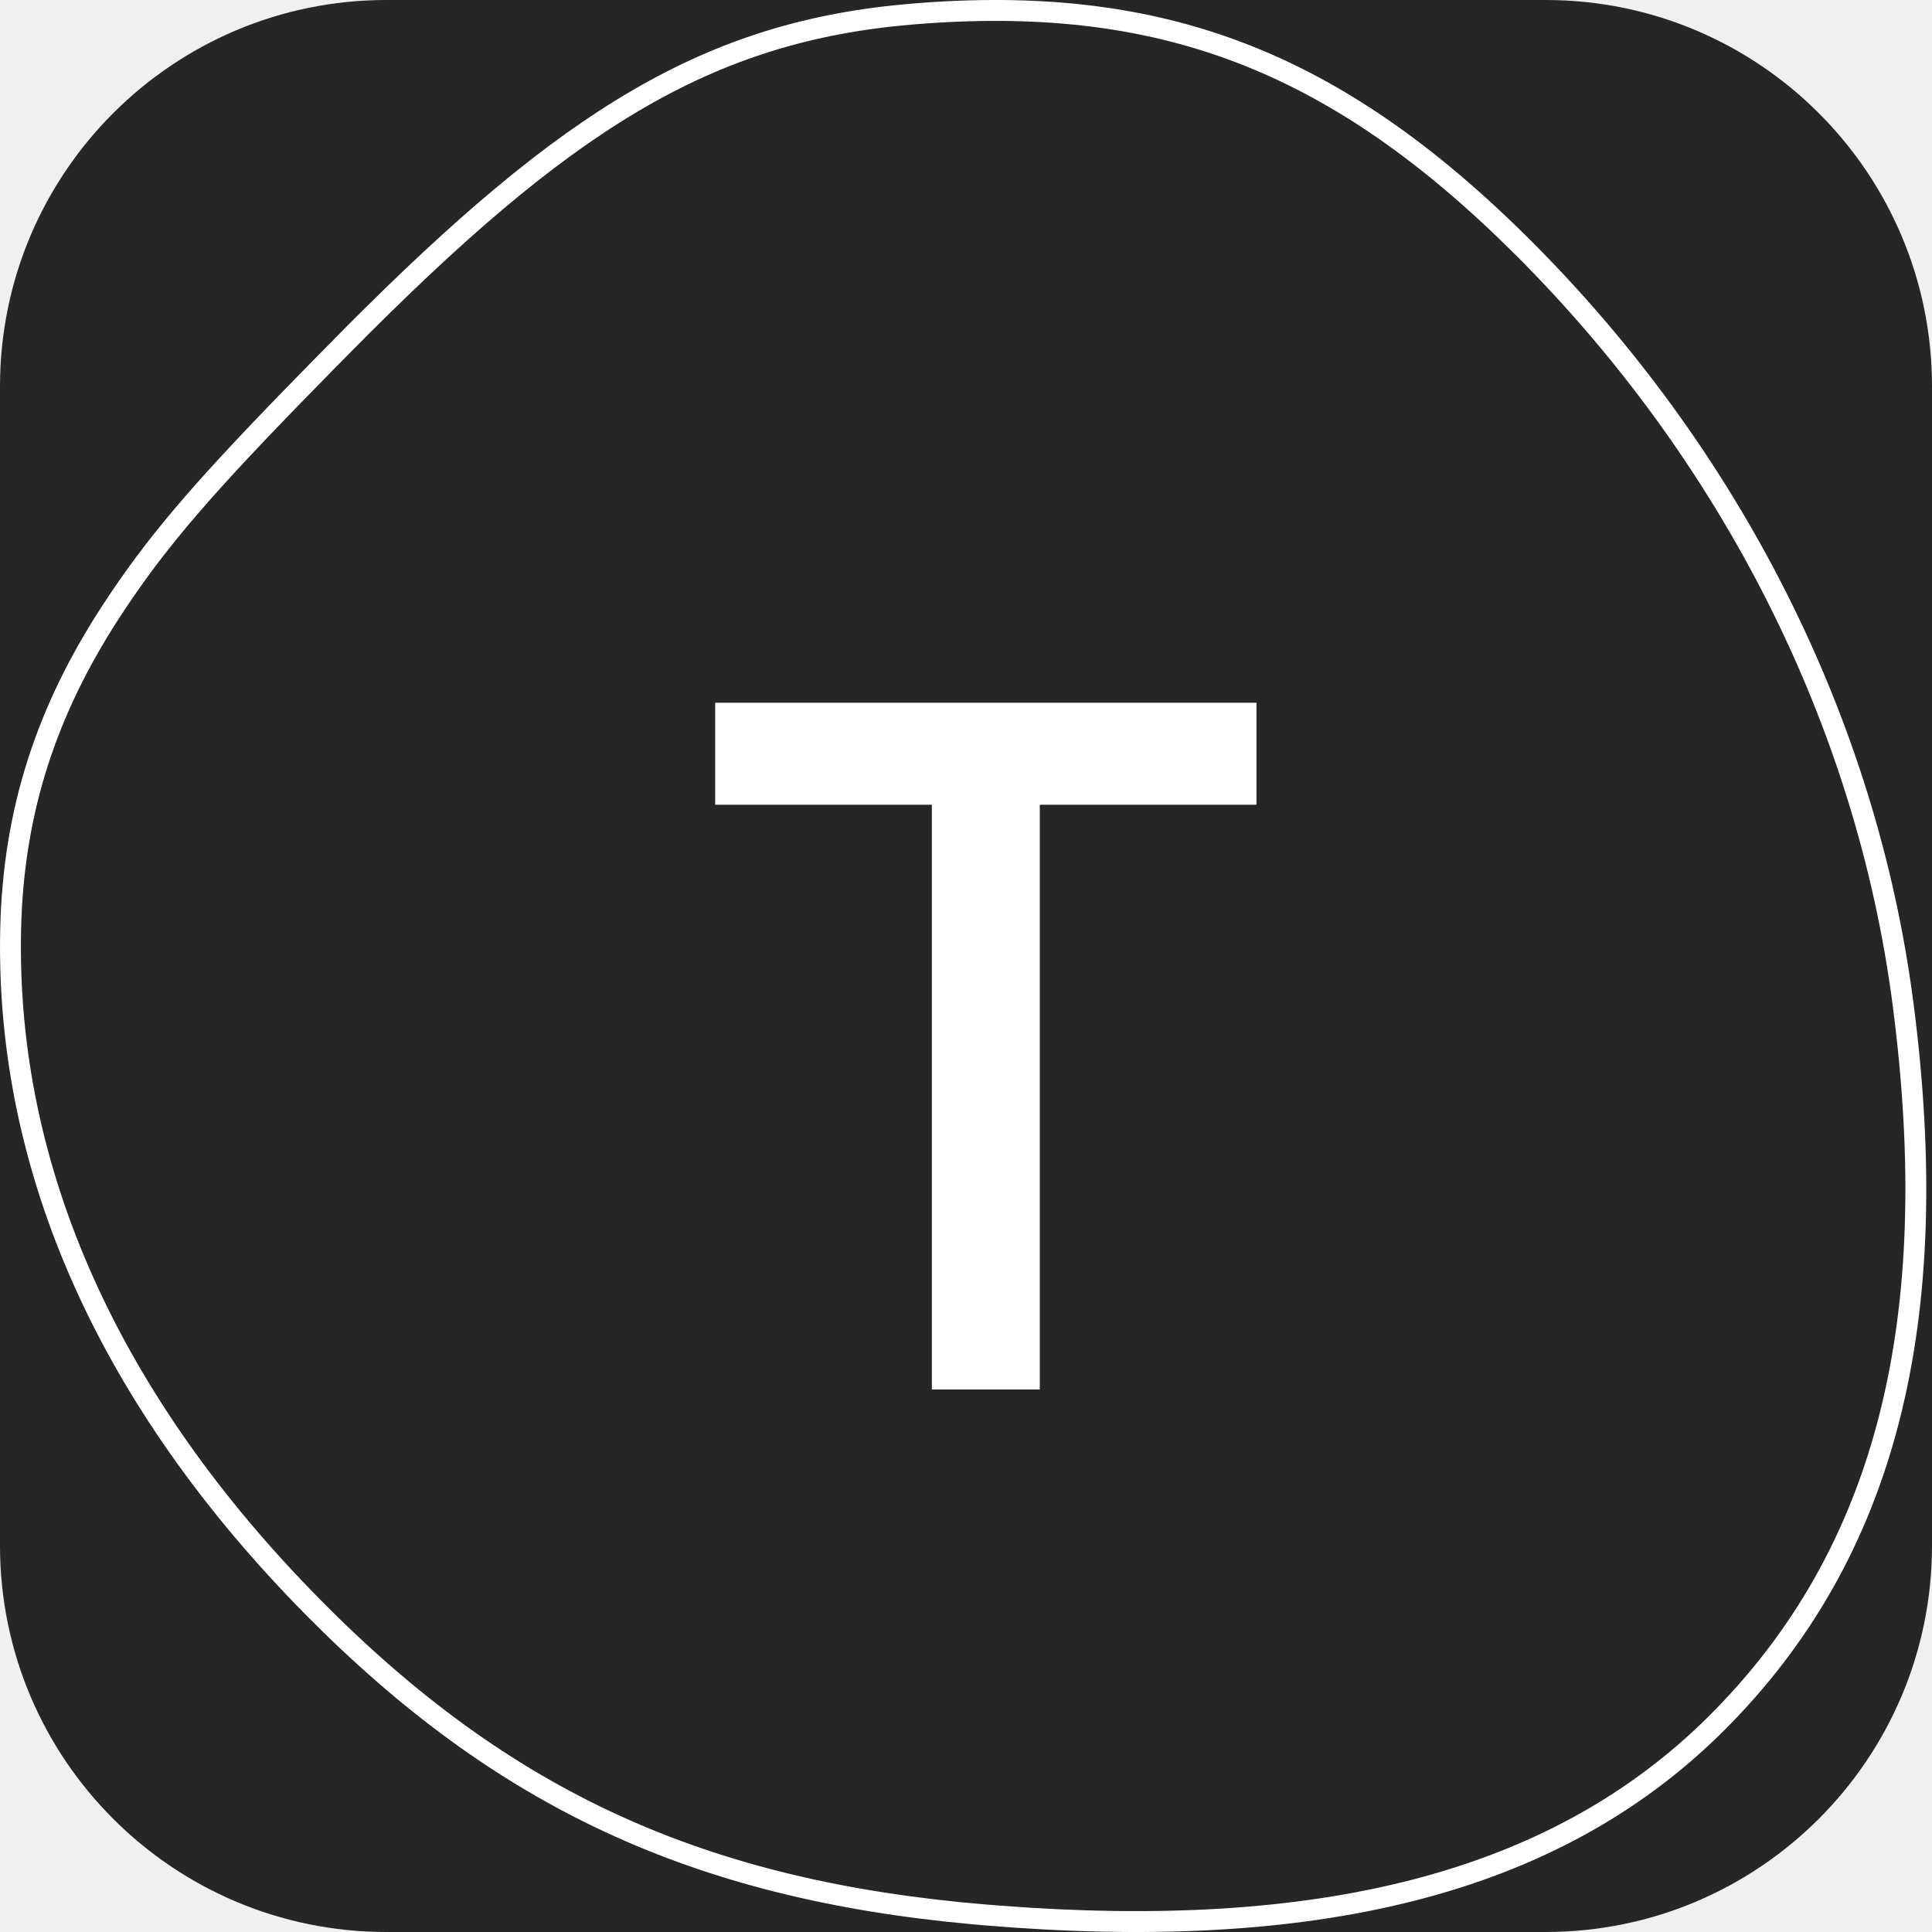
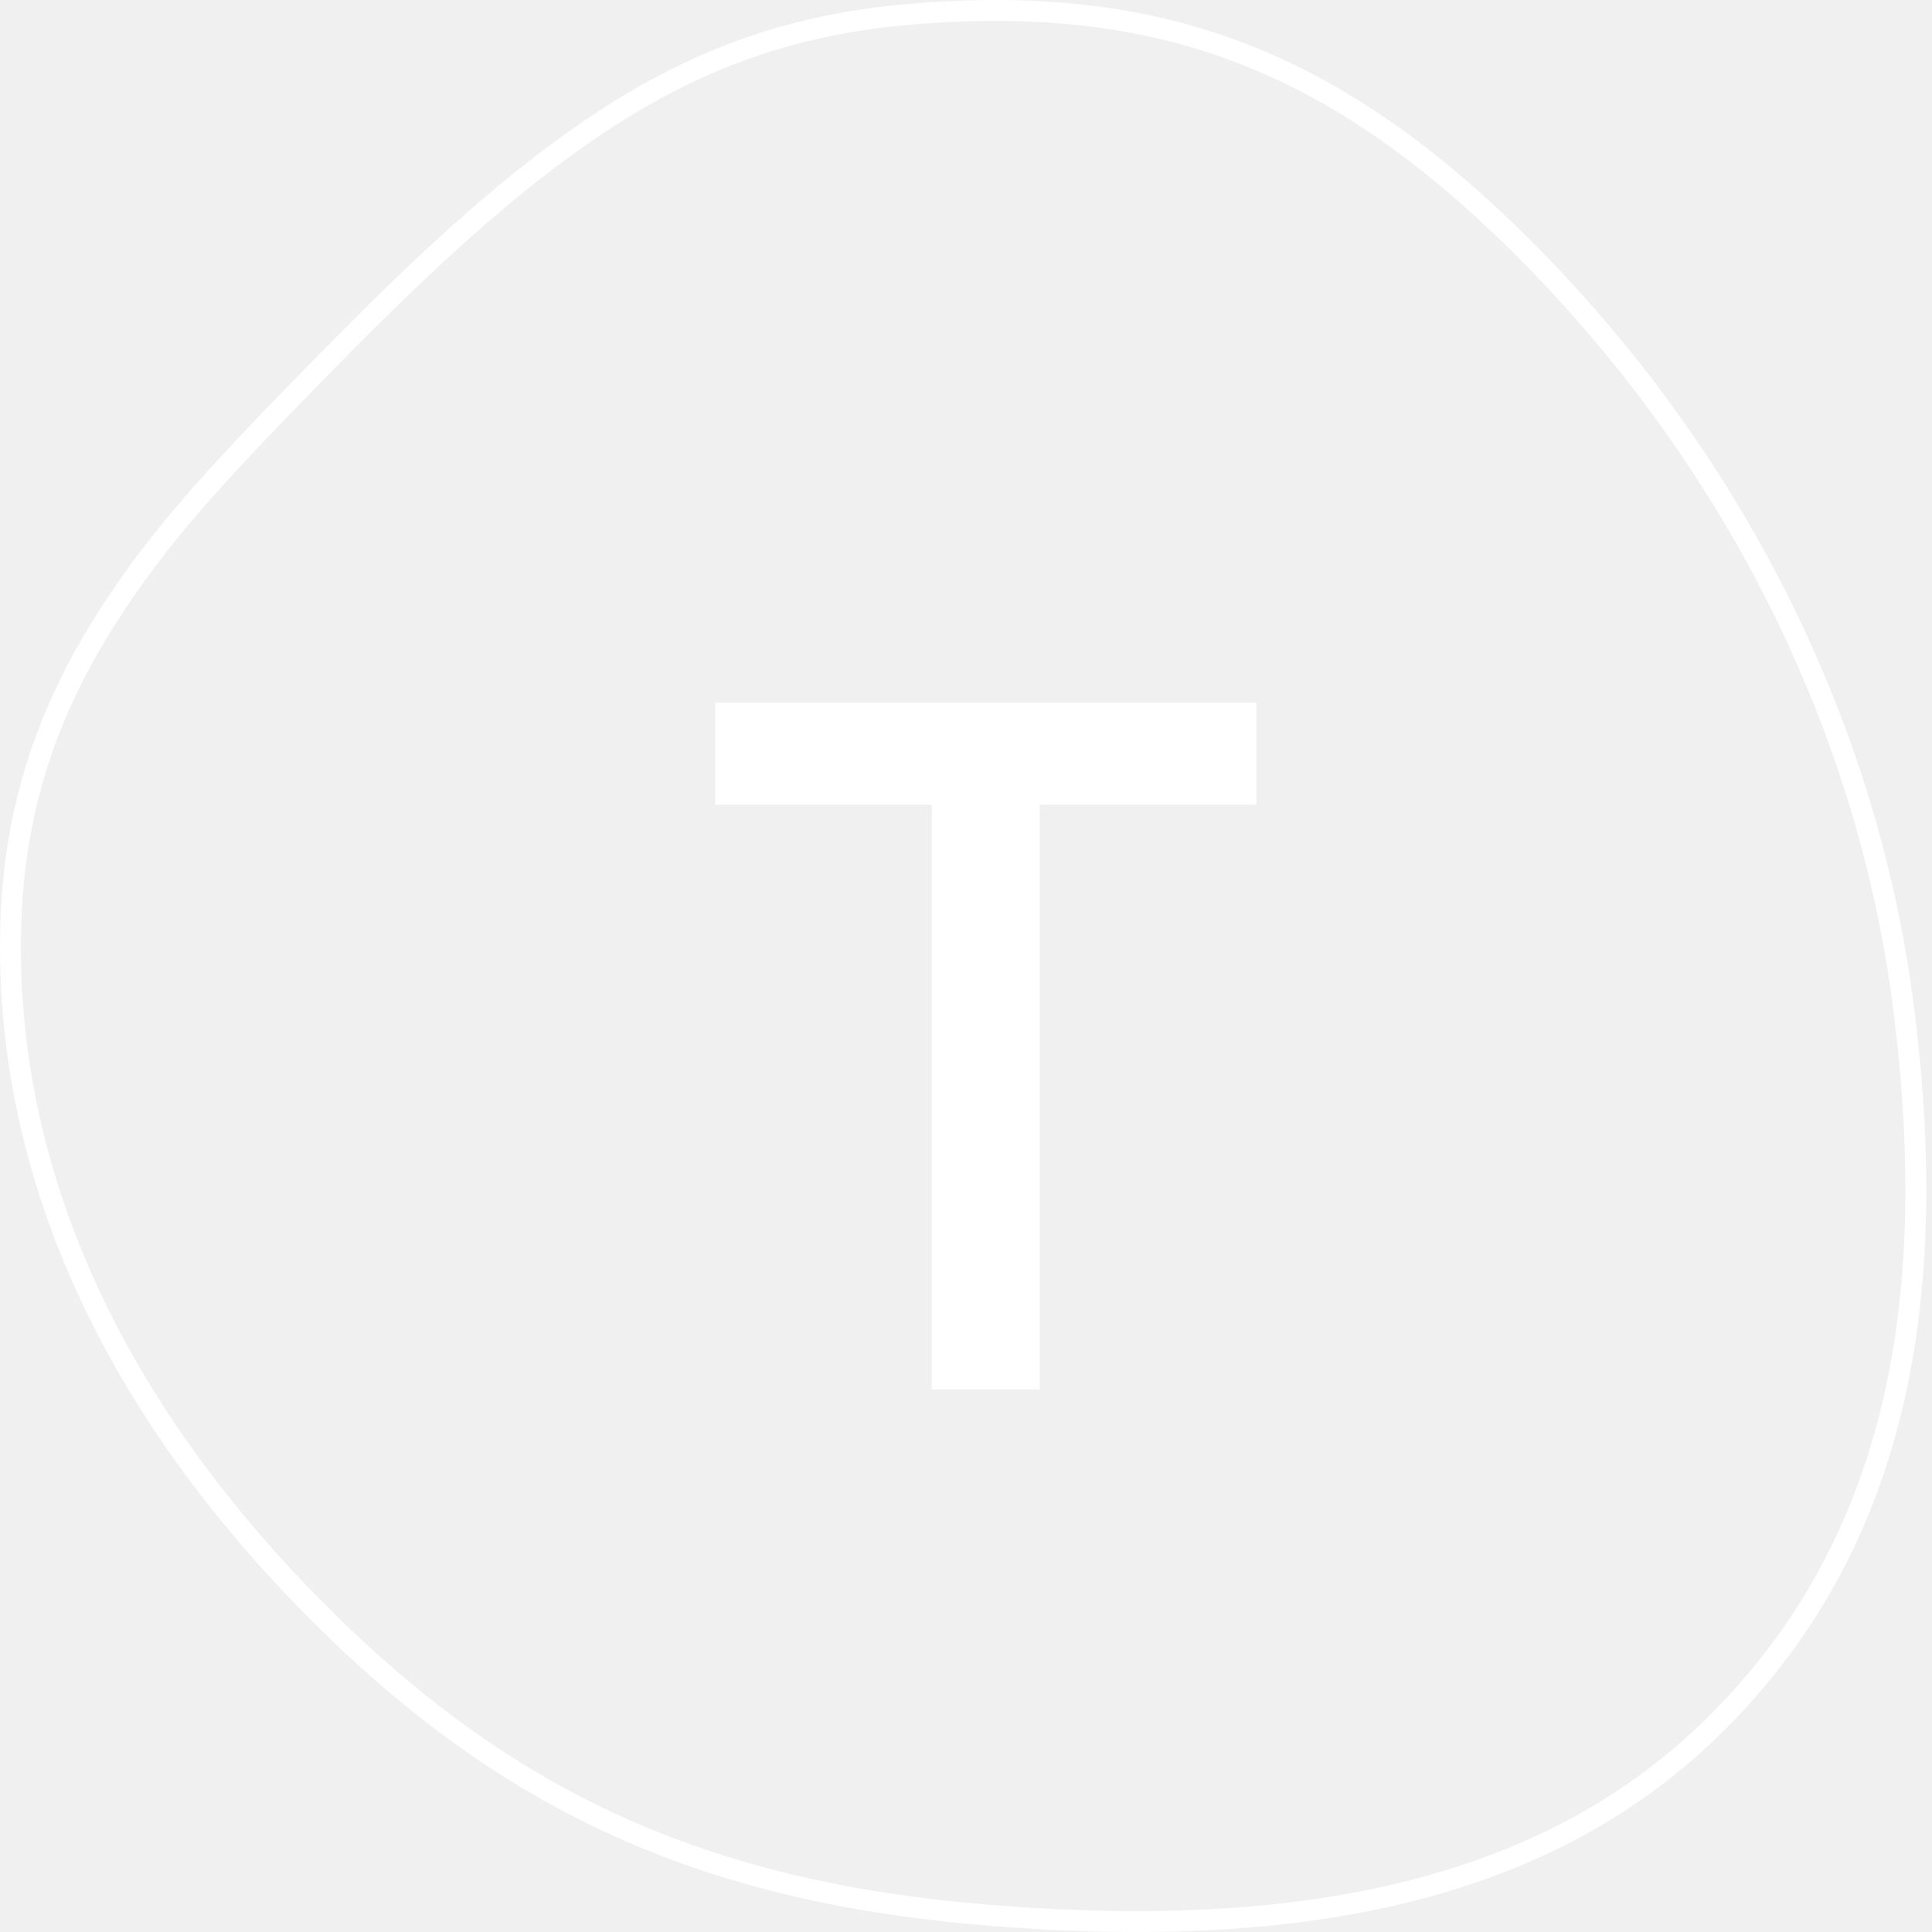
<svg xmlns="http://www.w3.org/2000/svg" width="40" height="40" viewBox="0 0 40 40" fill="none">
-   <rect width="40" height="40" rx="8" fill="#262627" />
  <path d="M18.888 0.074C24.032 -0.35 27.726 1.016 31.701 4.988C35.993 9.278 38.846 14.836 39.615 20.757C40.471 27.341 39.294 32.255 35.67 35.852C32.204 39.292 27.142 40.427 20.38 39.862L20.1 39.837C14.341 39.308 10.269 37.42 6.322 33.423C2.107 29.154 -0.114 24.307 0.005 19.22C0.063 16.729 0.768 14.606 2.129 12.524C3.021 11.158 3.927 10.093 5.821 8.14L6.454 7.492L7.151 6.785C11.642 2.271 14.598 0.427 18.888 0.074ZM31.395 5.294C27.51 1.411 23.94 0.092 18.923 0.505C14.695 0.853 11.791 2.7 7.247 7.303L6.918 7.636C4.704 9.887 3.667 11.038 2.753 12.369L2.62 12.565L2.491 12.76C1.173 14.778 0.493 16.823 0.437 19.23C0.321 24.191 2.492 28.929 6.63 33.119C10.566 37.106 14.61 38.946 20.416 39.431L20.704 39.454C27.207 39.954 32.056 38.83 35.365 35.546C38.881 32.056 40.026 27.275 39.186 20.813C38.43 14.989 35.621 9.518 31.395 5.294ZM26.014 14.549V16.661H21.528V28.768H19.293V16.661H14.807V14.549H26.014Z" fill="white" />
</svg>
